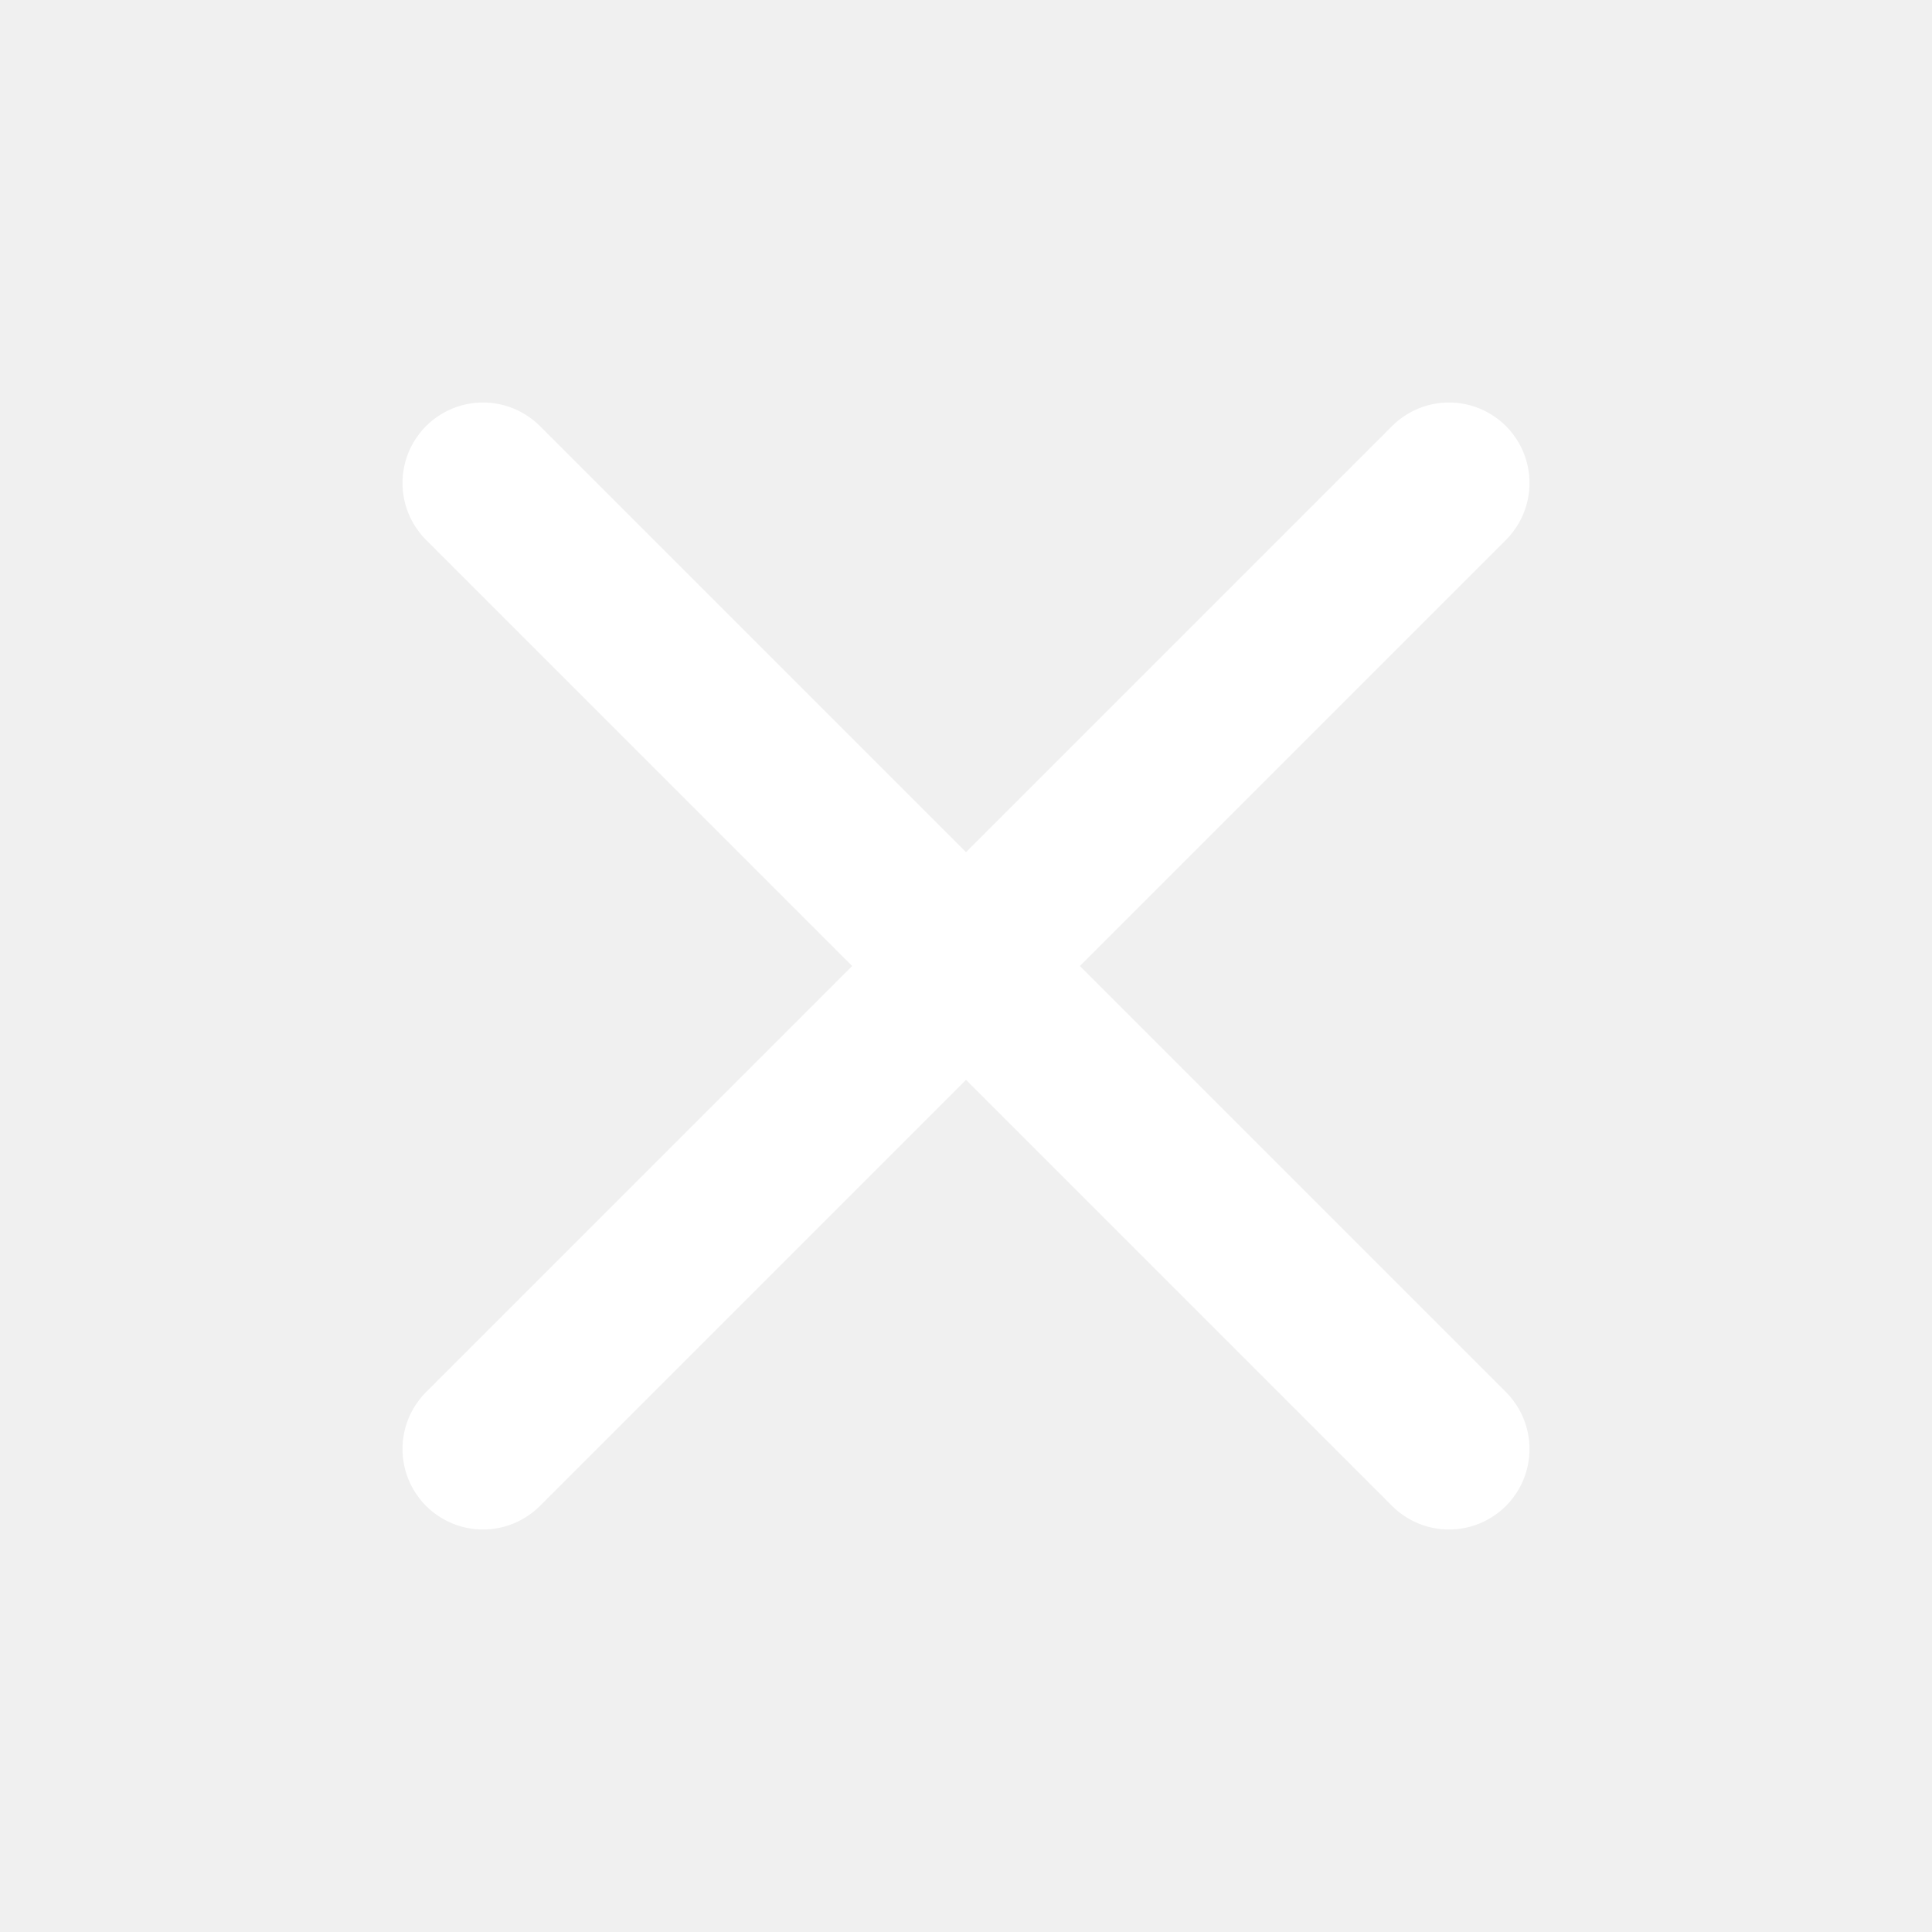
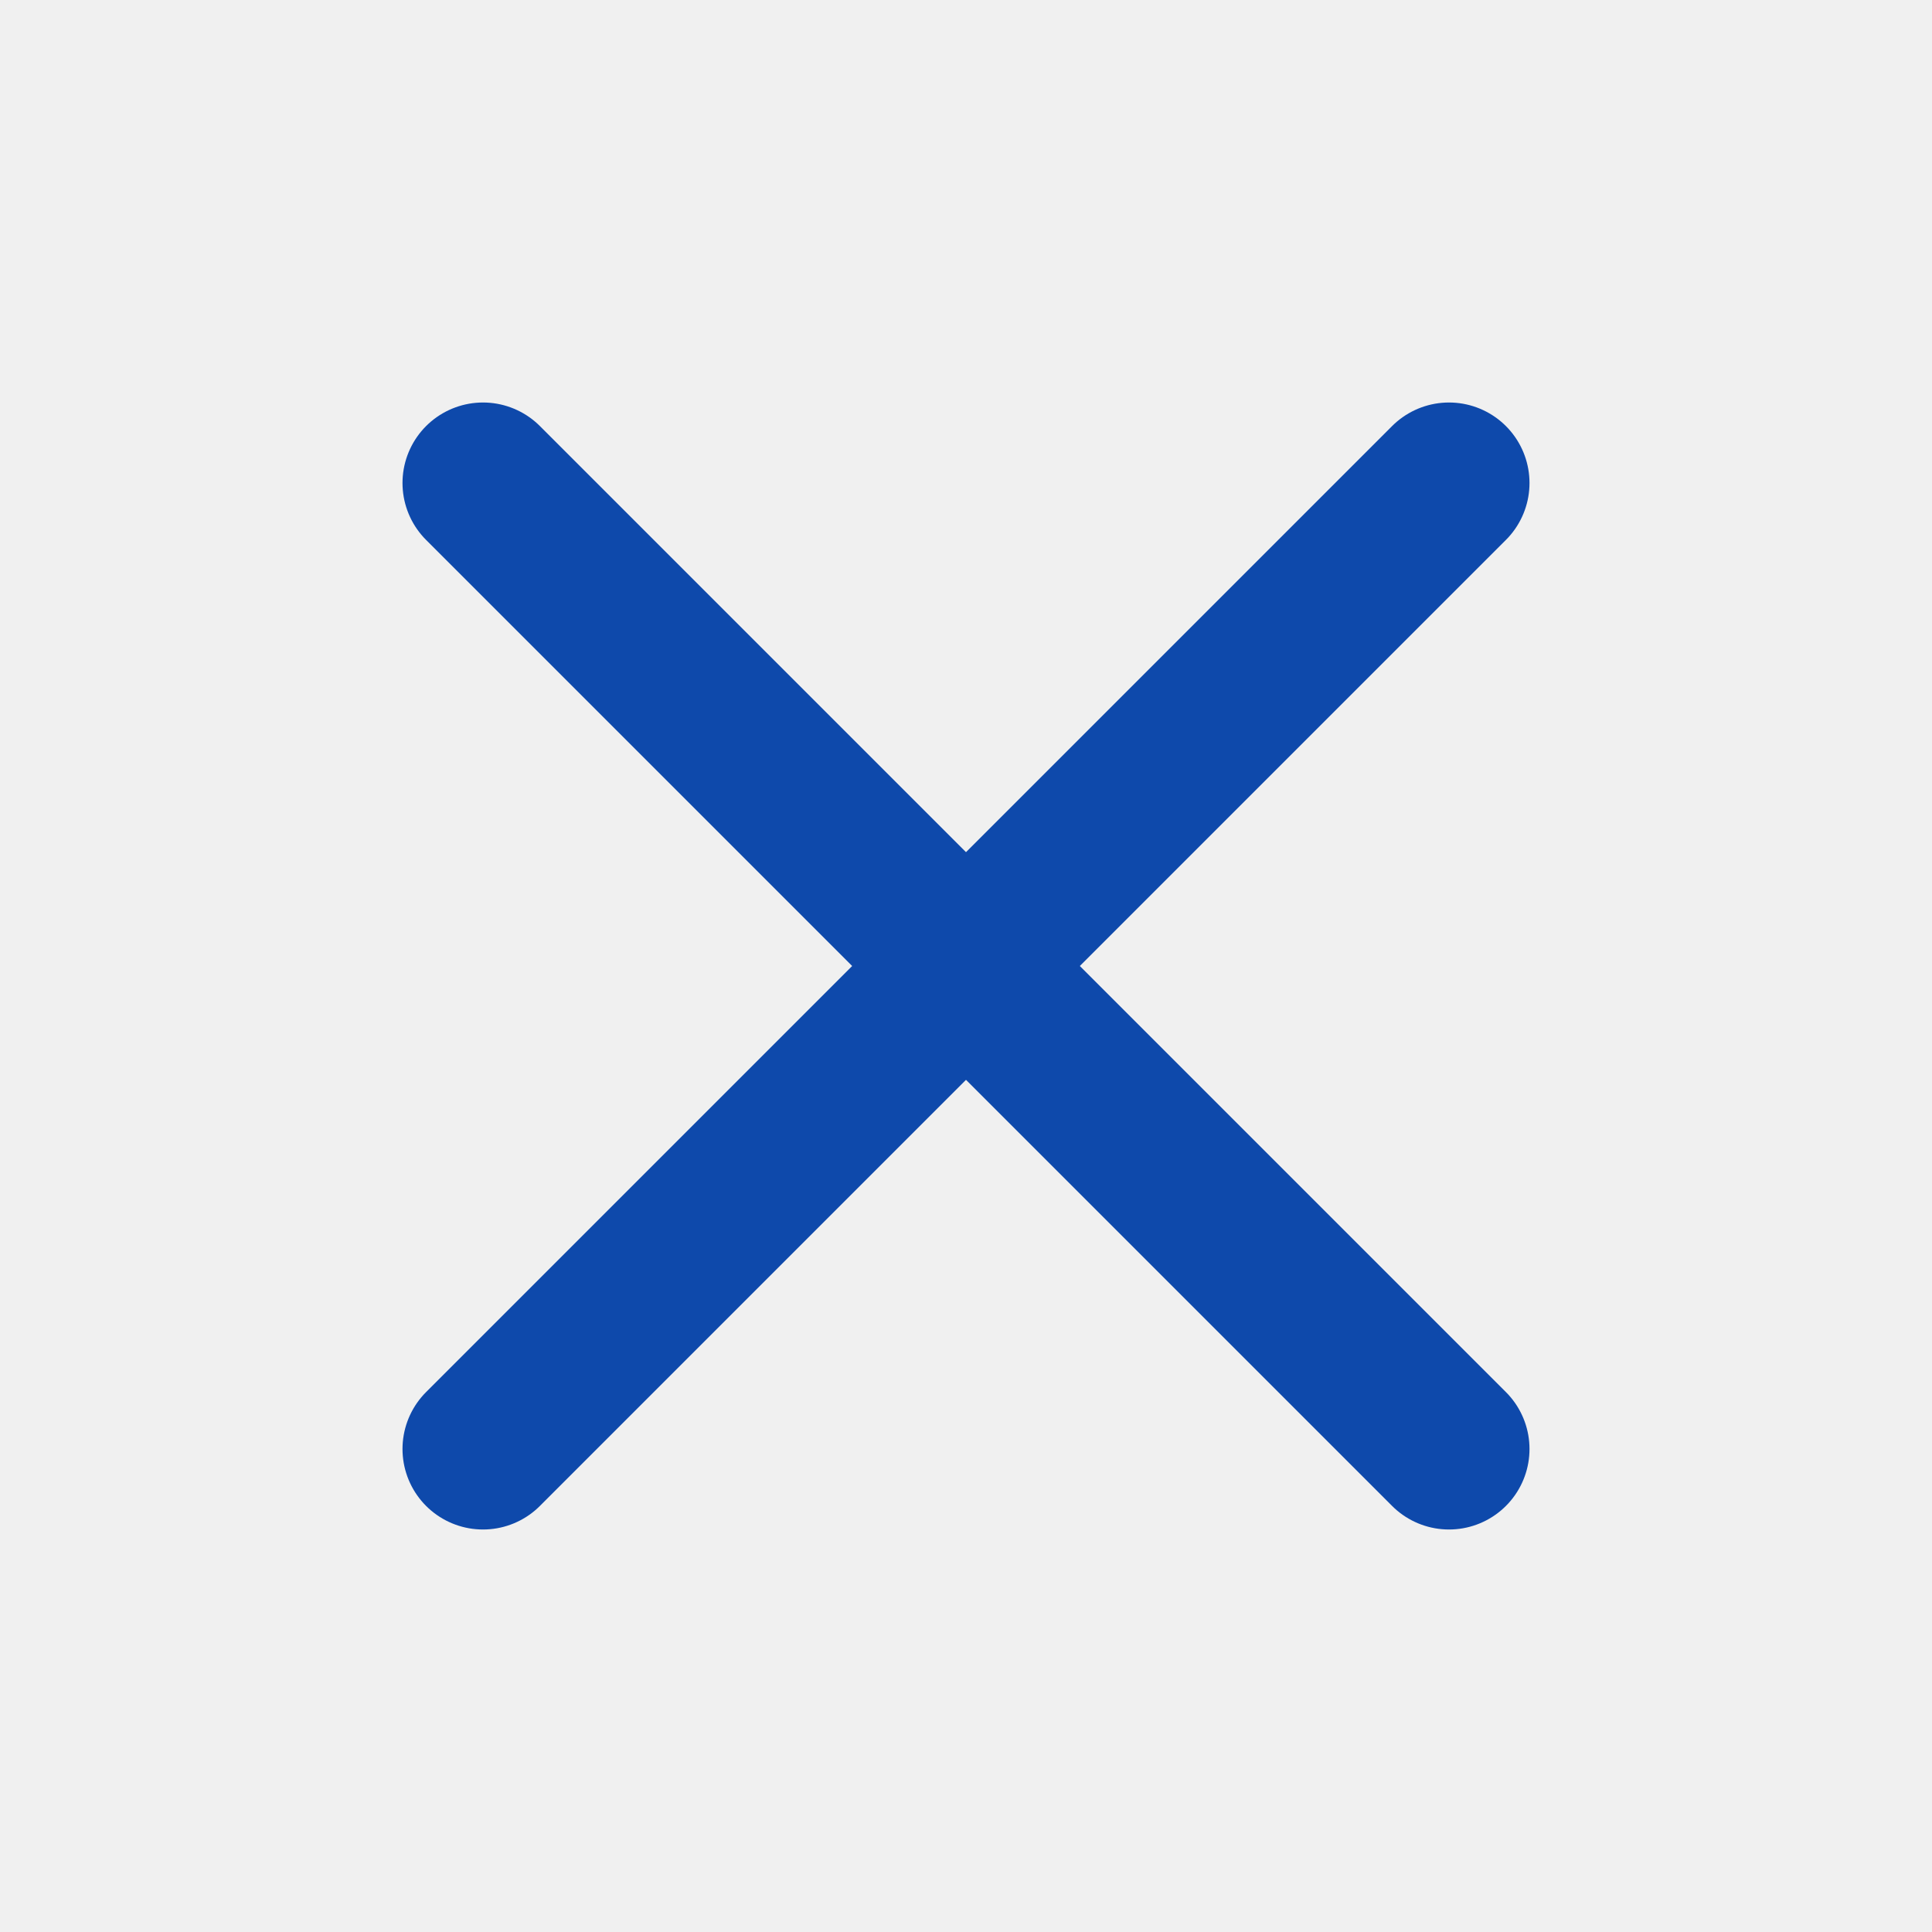
<svg xmlns="http://www.w3.org/2000/svg" width="24" height="24" viewBox="0 0 24 24" fill="none">
-   <path d="M6 18L18 6M6 6L18 18" stroke="#FFF" stroke-width="2" stroke-linecap="round" stroke-linejoin="round" />
+   <path d="M6 18L18 6M6 6L18 18" stroke="#0E49AB" stroke-width="2" stroke-linecap="round" stroke-linejoin="round" />
</svg>
